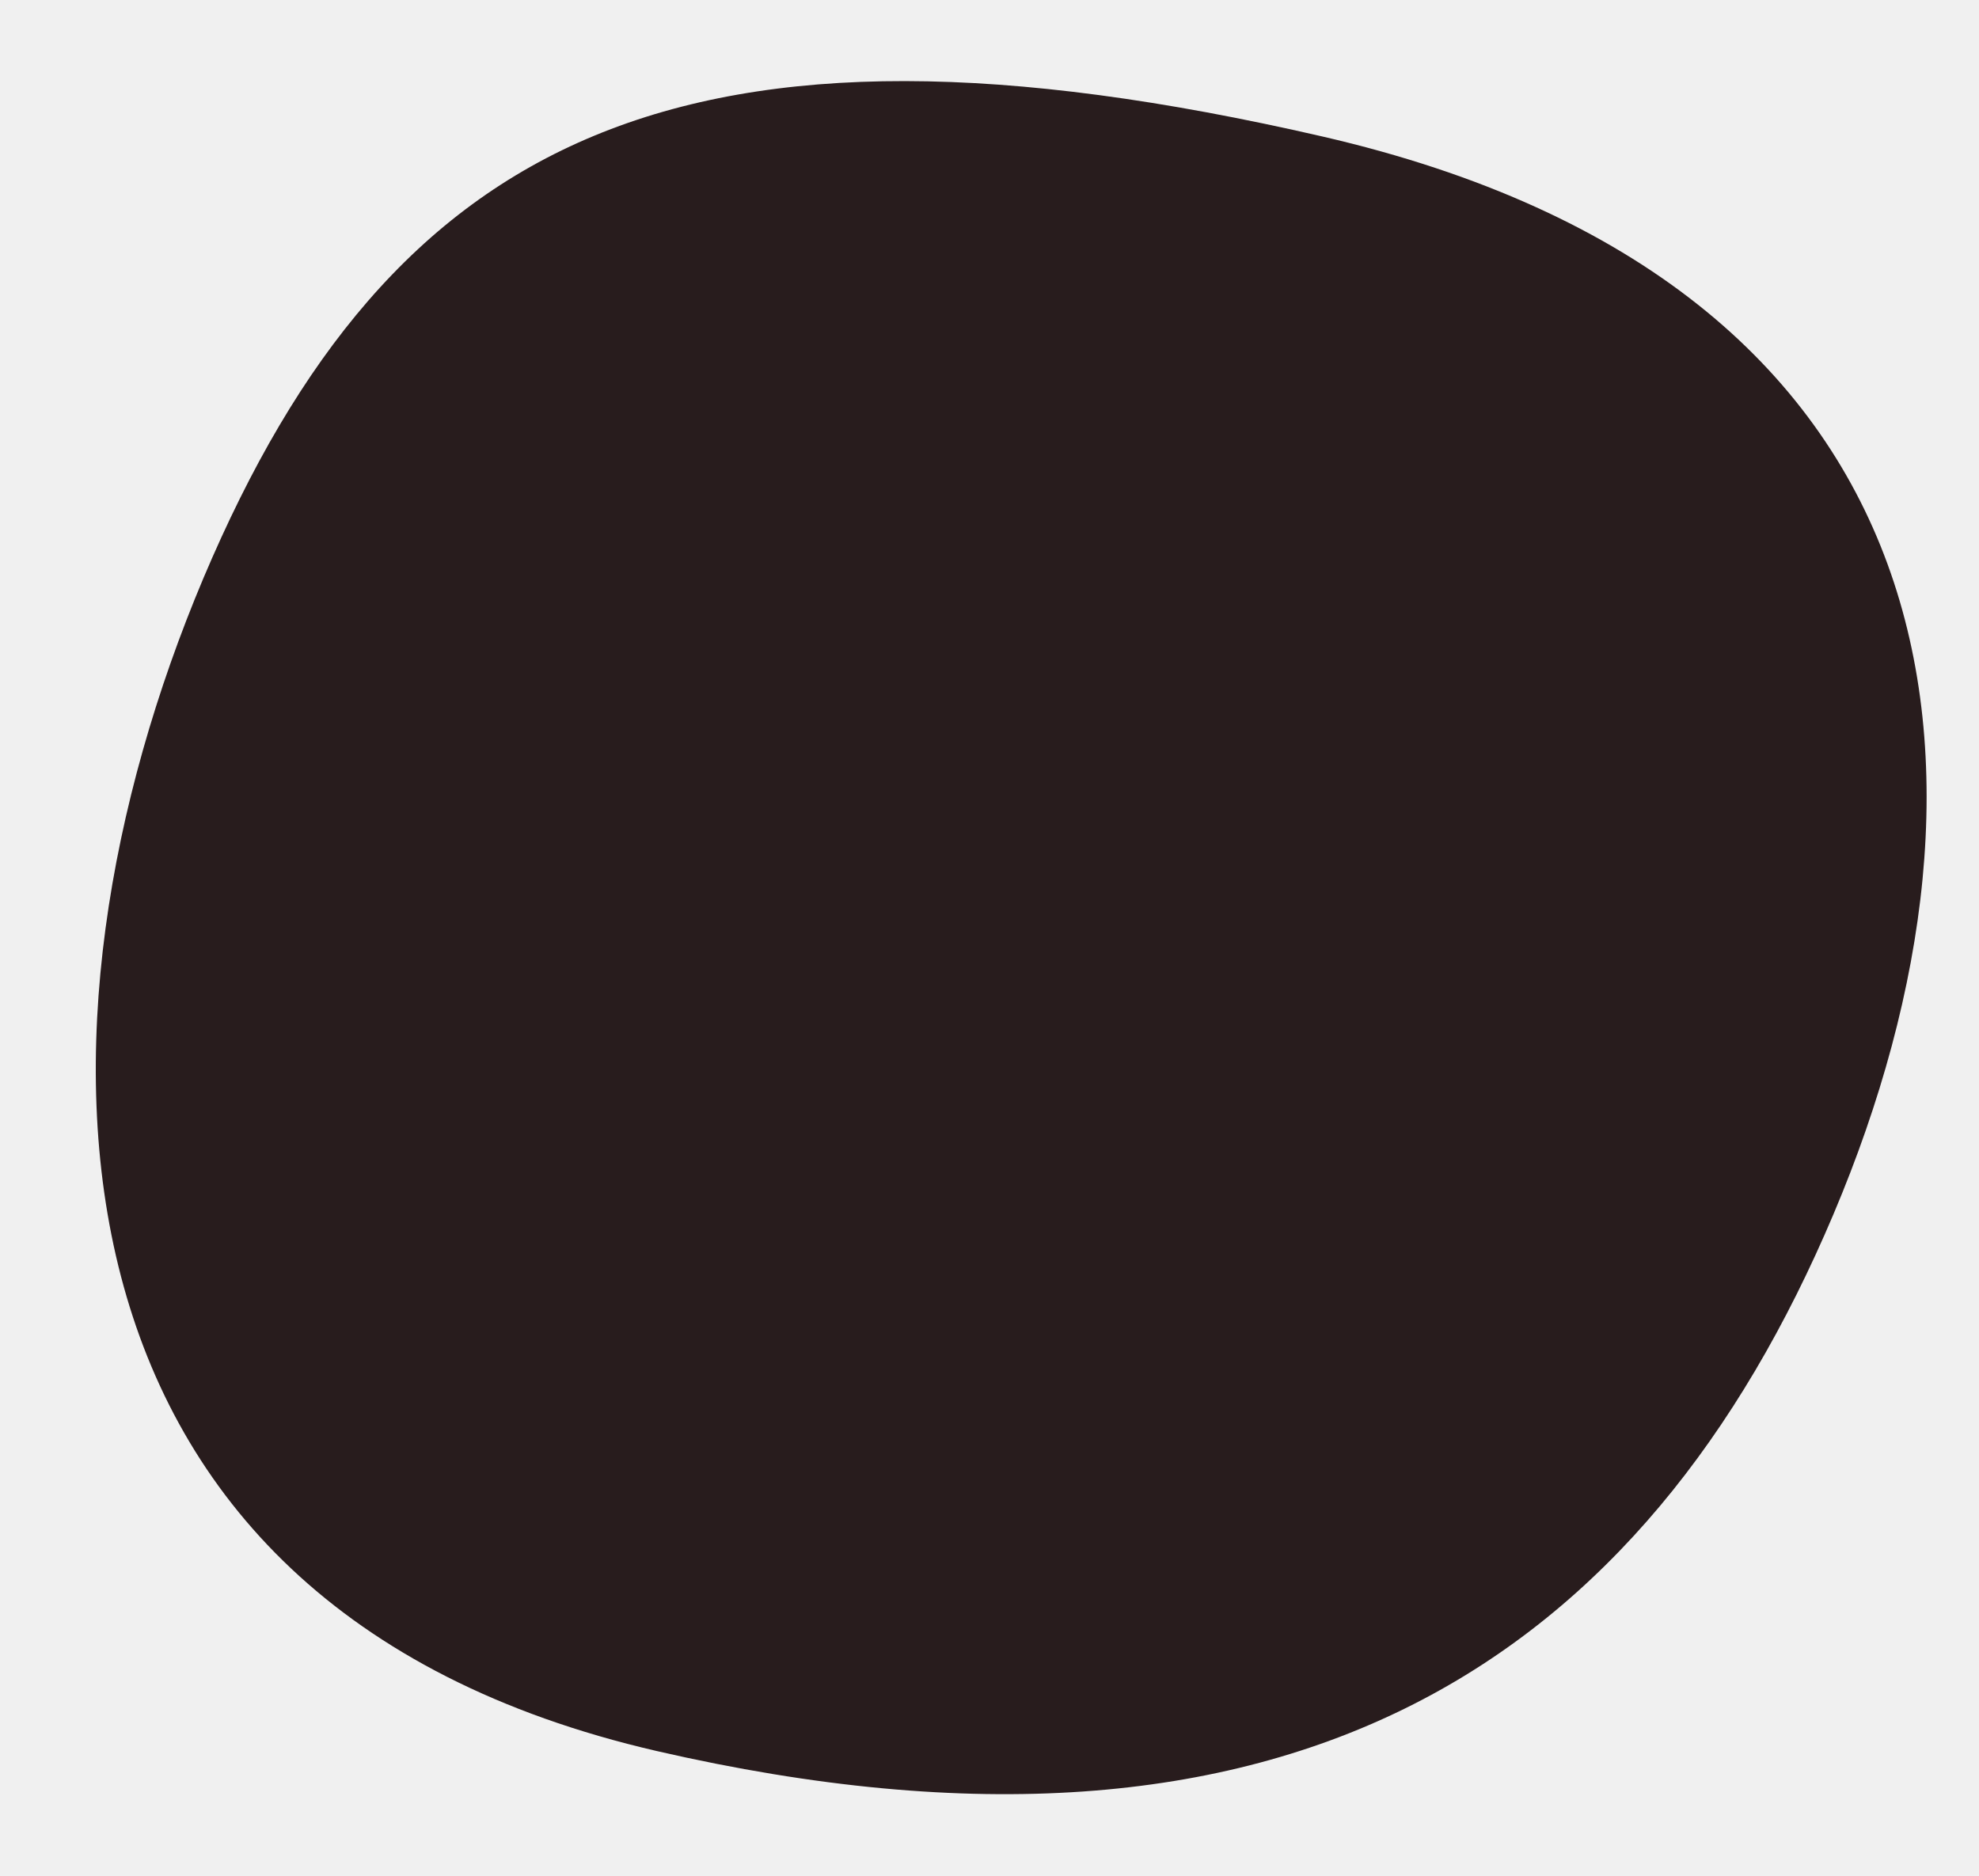
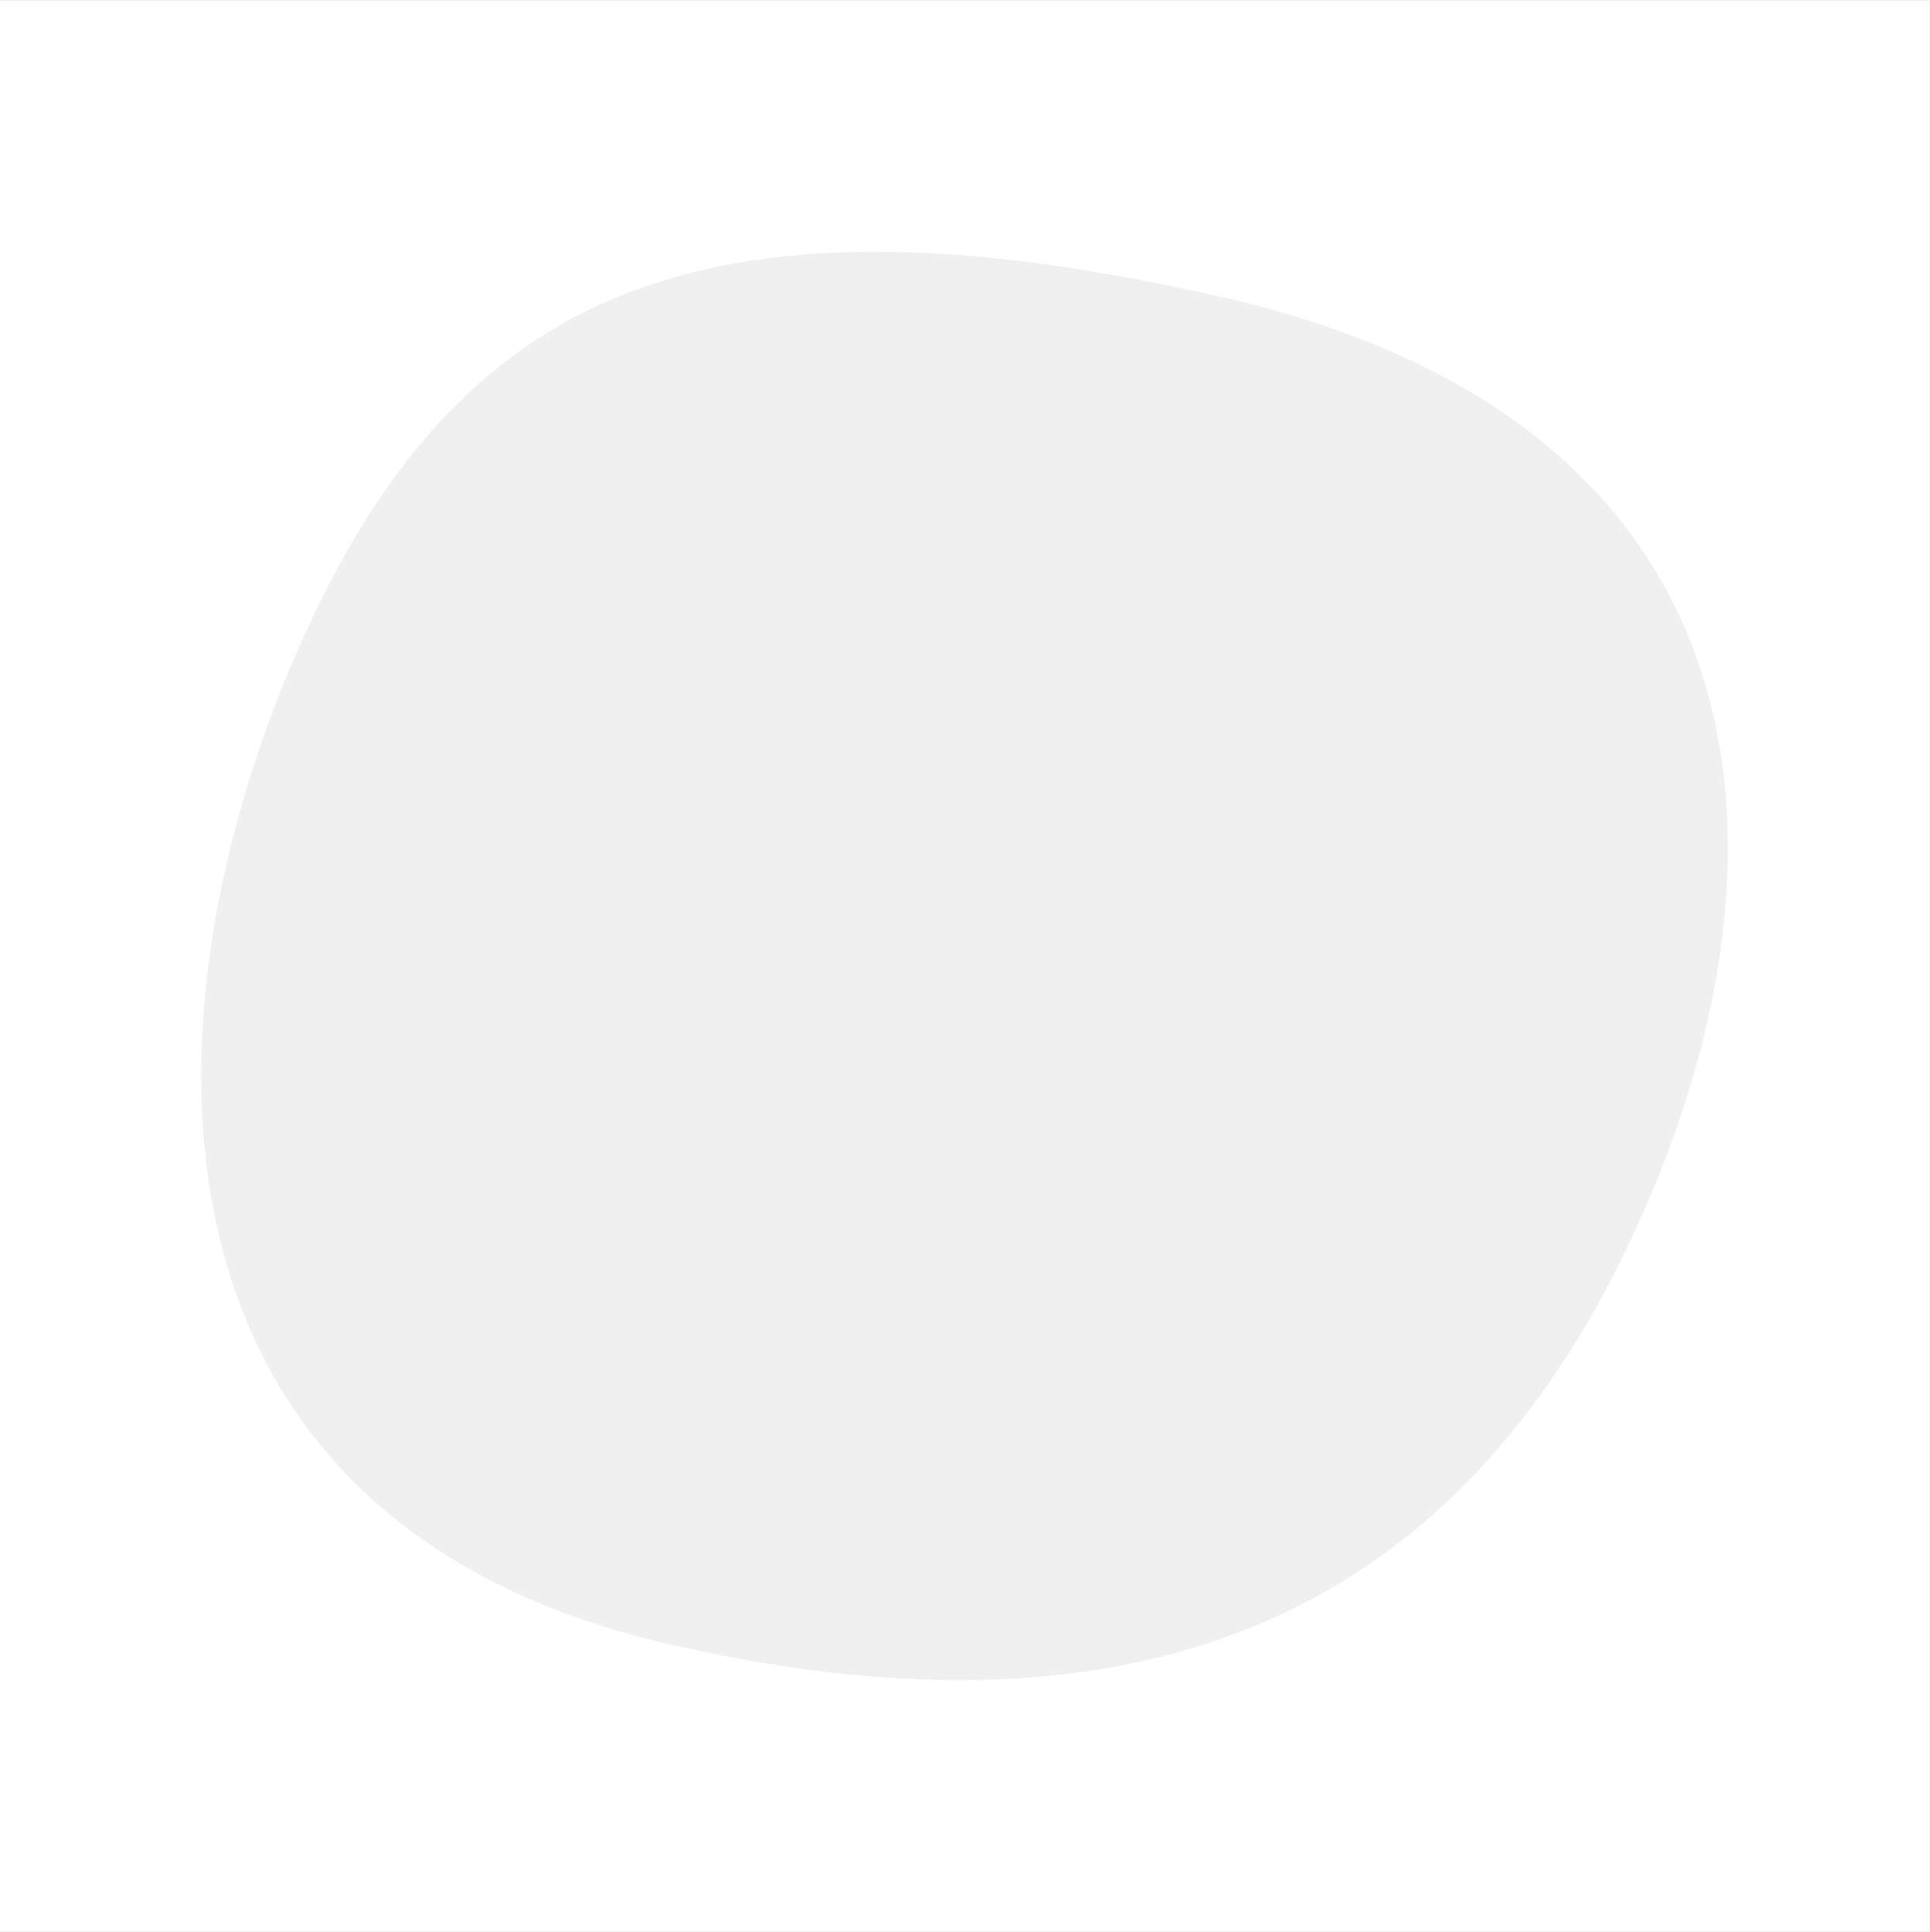
- <svg xmlns="http://www.w3.org/2000/svg" version="1.1" id="Layer_1" x="0px" y="0px" viewBox="0 0 153.7 145.7" style="enable-background:new 0 0 153.7 145.7;" xml:space="preserve">
+ <svg xmlns="http://www.w3.org/2000/svg" version="1.1" id="Layer_1" x="0px" y="0px" viewBox="0 0 179.7 179.9" style="enable-background:new 0 0 179.7 179.9;" xml:space="preserve">
  <style type="text/css">
- 	.st0{fill:#281C1D;}
+ 	.st0{fill:#fff;}
</style>
-   <path id="XMLID_53_" class="st0" d="M15.8,44.9c14.6-34.5,37.4-45.7,86.9-34.3C152.2,22,157,59.8,142.4,94.3  c-14.6,34.5-41.9,53.1-91.4,41.7C1.6,124.6,1.2,79.5,15.8,44.9z" />
+   <path id="XMLID_90_" class="st0" d="M0,0.1v179.7h179.7V0.1H0z M153.7,111.4c-14.6,34.5-41.9,53.1-91.4,41.7  C12.9,141.7,12.5,96.6,27.1,62C41.7,27.5,64.5,16.4,114,27.7C163.5,39.1,168.3,76.9,153.7,111.4z" />
</svg>
